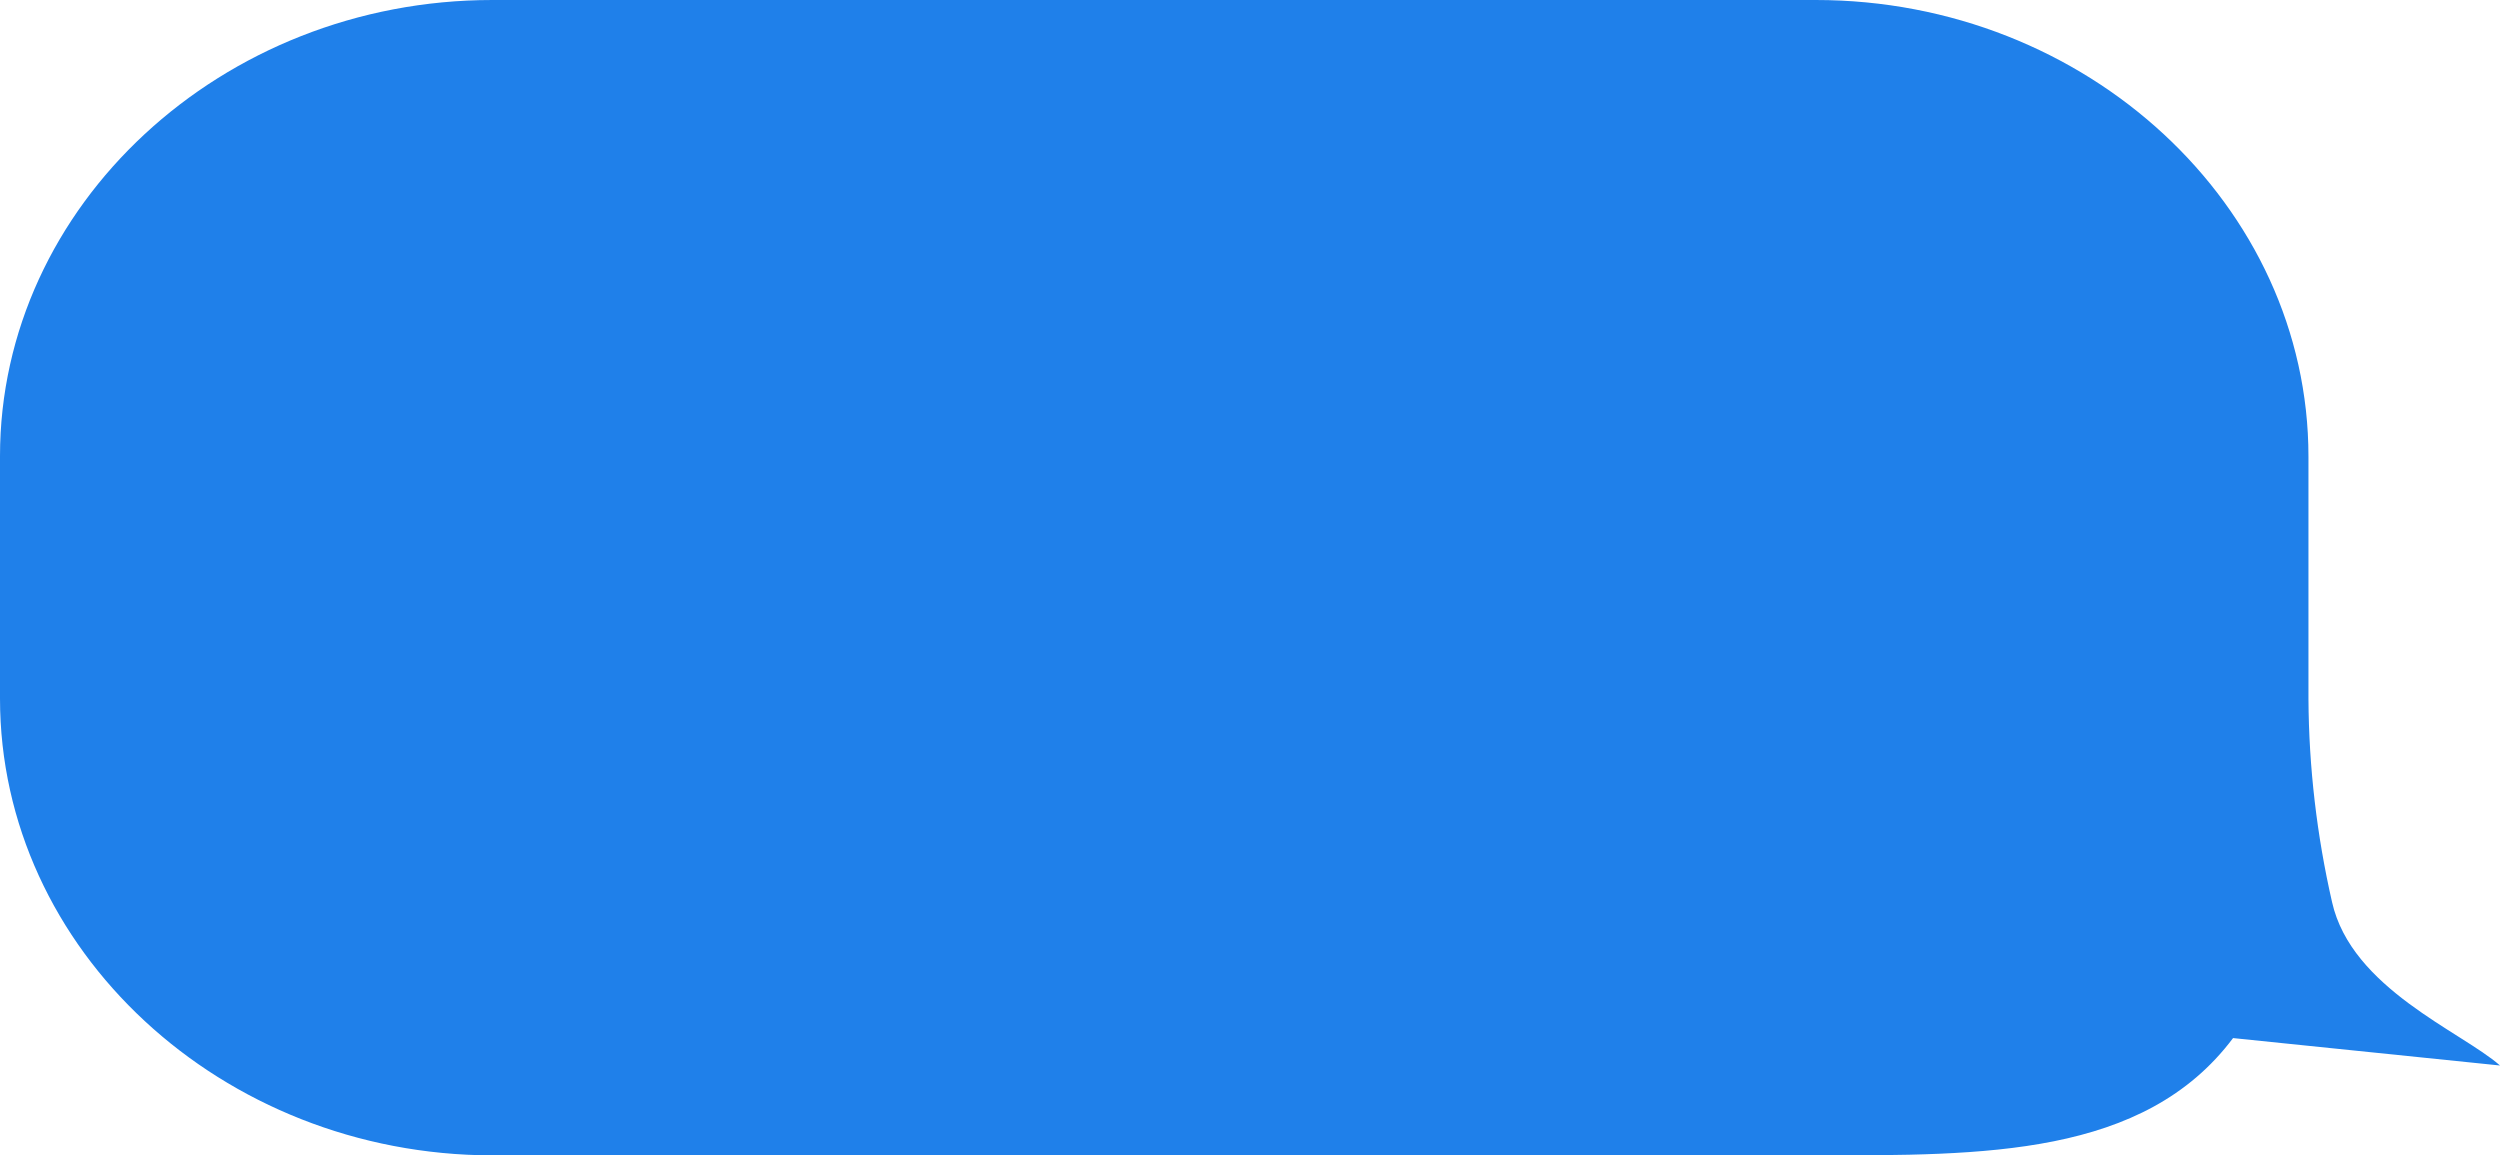
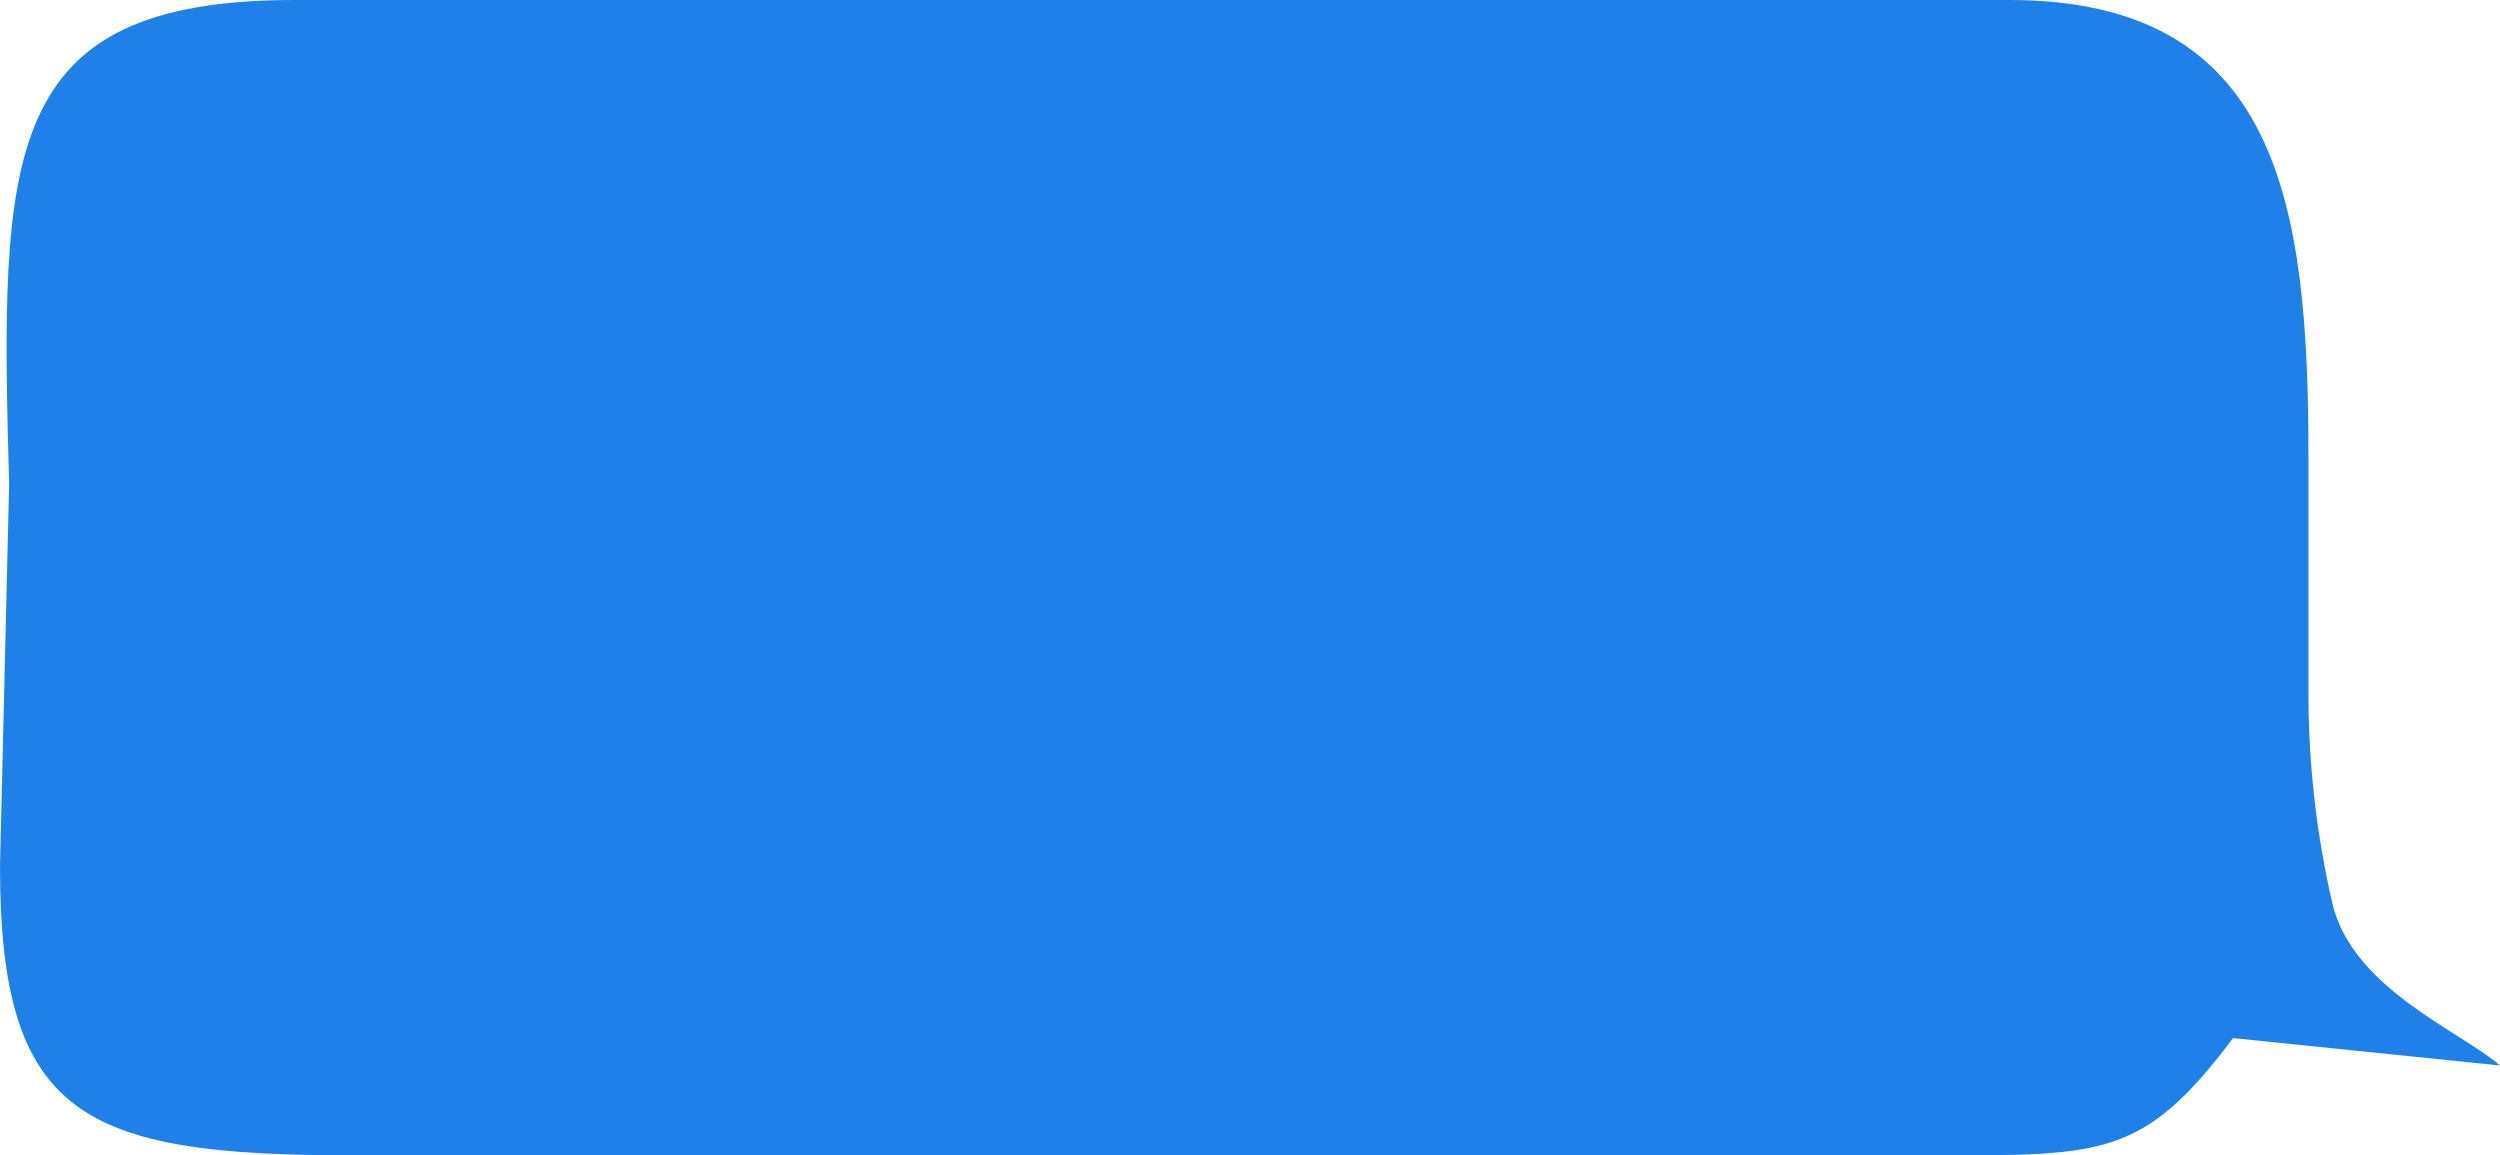
<svg xmlns="http://www.w3.org/2000/svg" version="1.1" baseProfile="tiny" id="Layer_1" x="0px" y="0px" viewBox="0 0 656.5 303.3" xml:space="preserve">
  <g id="Layer_2_1_">
    <g id="txt_bax_2_-_red">
-       <path fill="#1F80EA" d="M586.4,272.6c-23.4,31.2-65.6,30.8-109.5,30.8H129.3C58.2,303.3,0,249.4,0,183.4v-63.6    C0,54,58.2,0,129.3,0h347.5C548,0,606.2,54,606.2,119.9v63.6c0.1,18,2.2,35.9,6.2,53.4c5.1,22.7,34,34,44.1,42.9" />
+       <path fill="#1F80EA" d="M586.4,272.6c-23.4,31.2-34.1,30.8-78,30.8H92.8c-71.1,0-92.8-10.1-92.8-76l2.4-100.2C0,40.2,0,0,77.4,0    h450.2c71.1,0,78.6,54,78.6,119.9v63.6c0.1,18,2.2,35.9,6.2,53.4c5.1,22.7,34,34,44.1,42.9" />
    </g>
  </g>
</svg>
